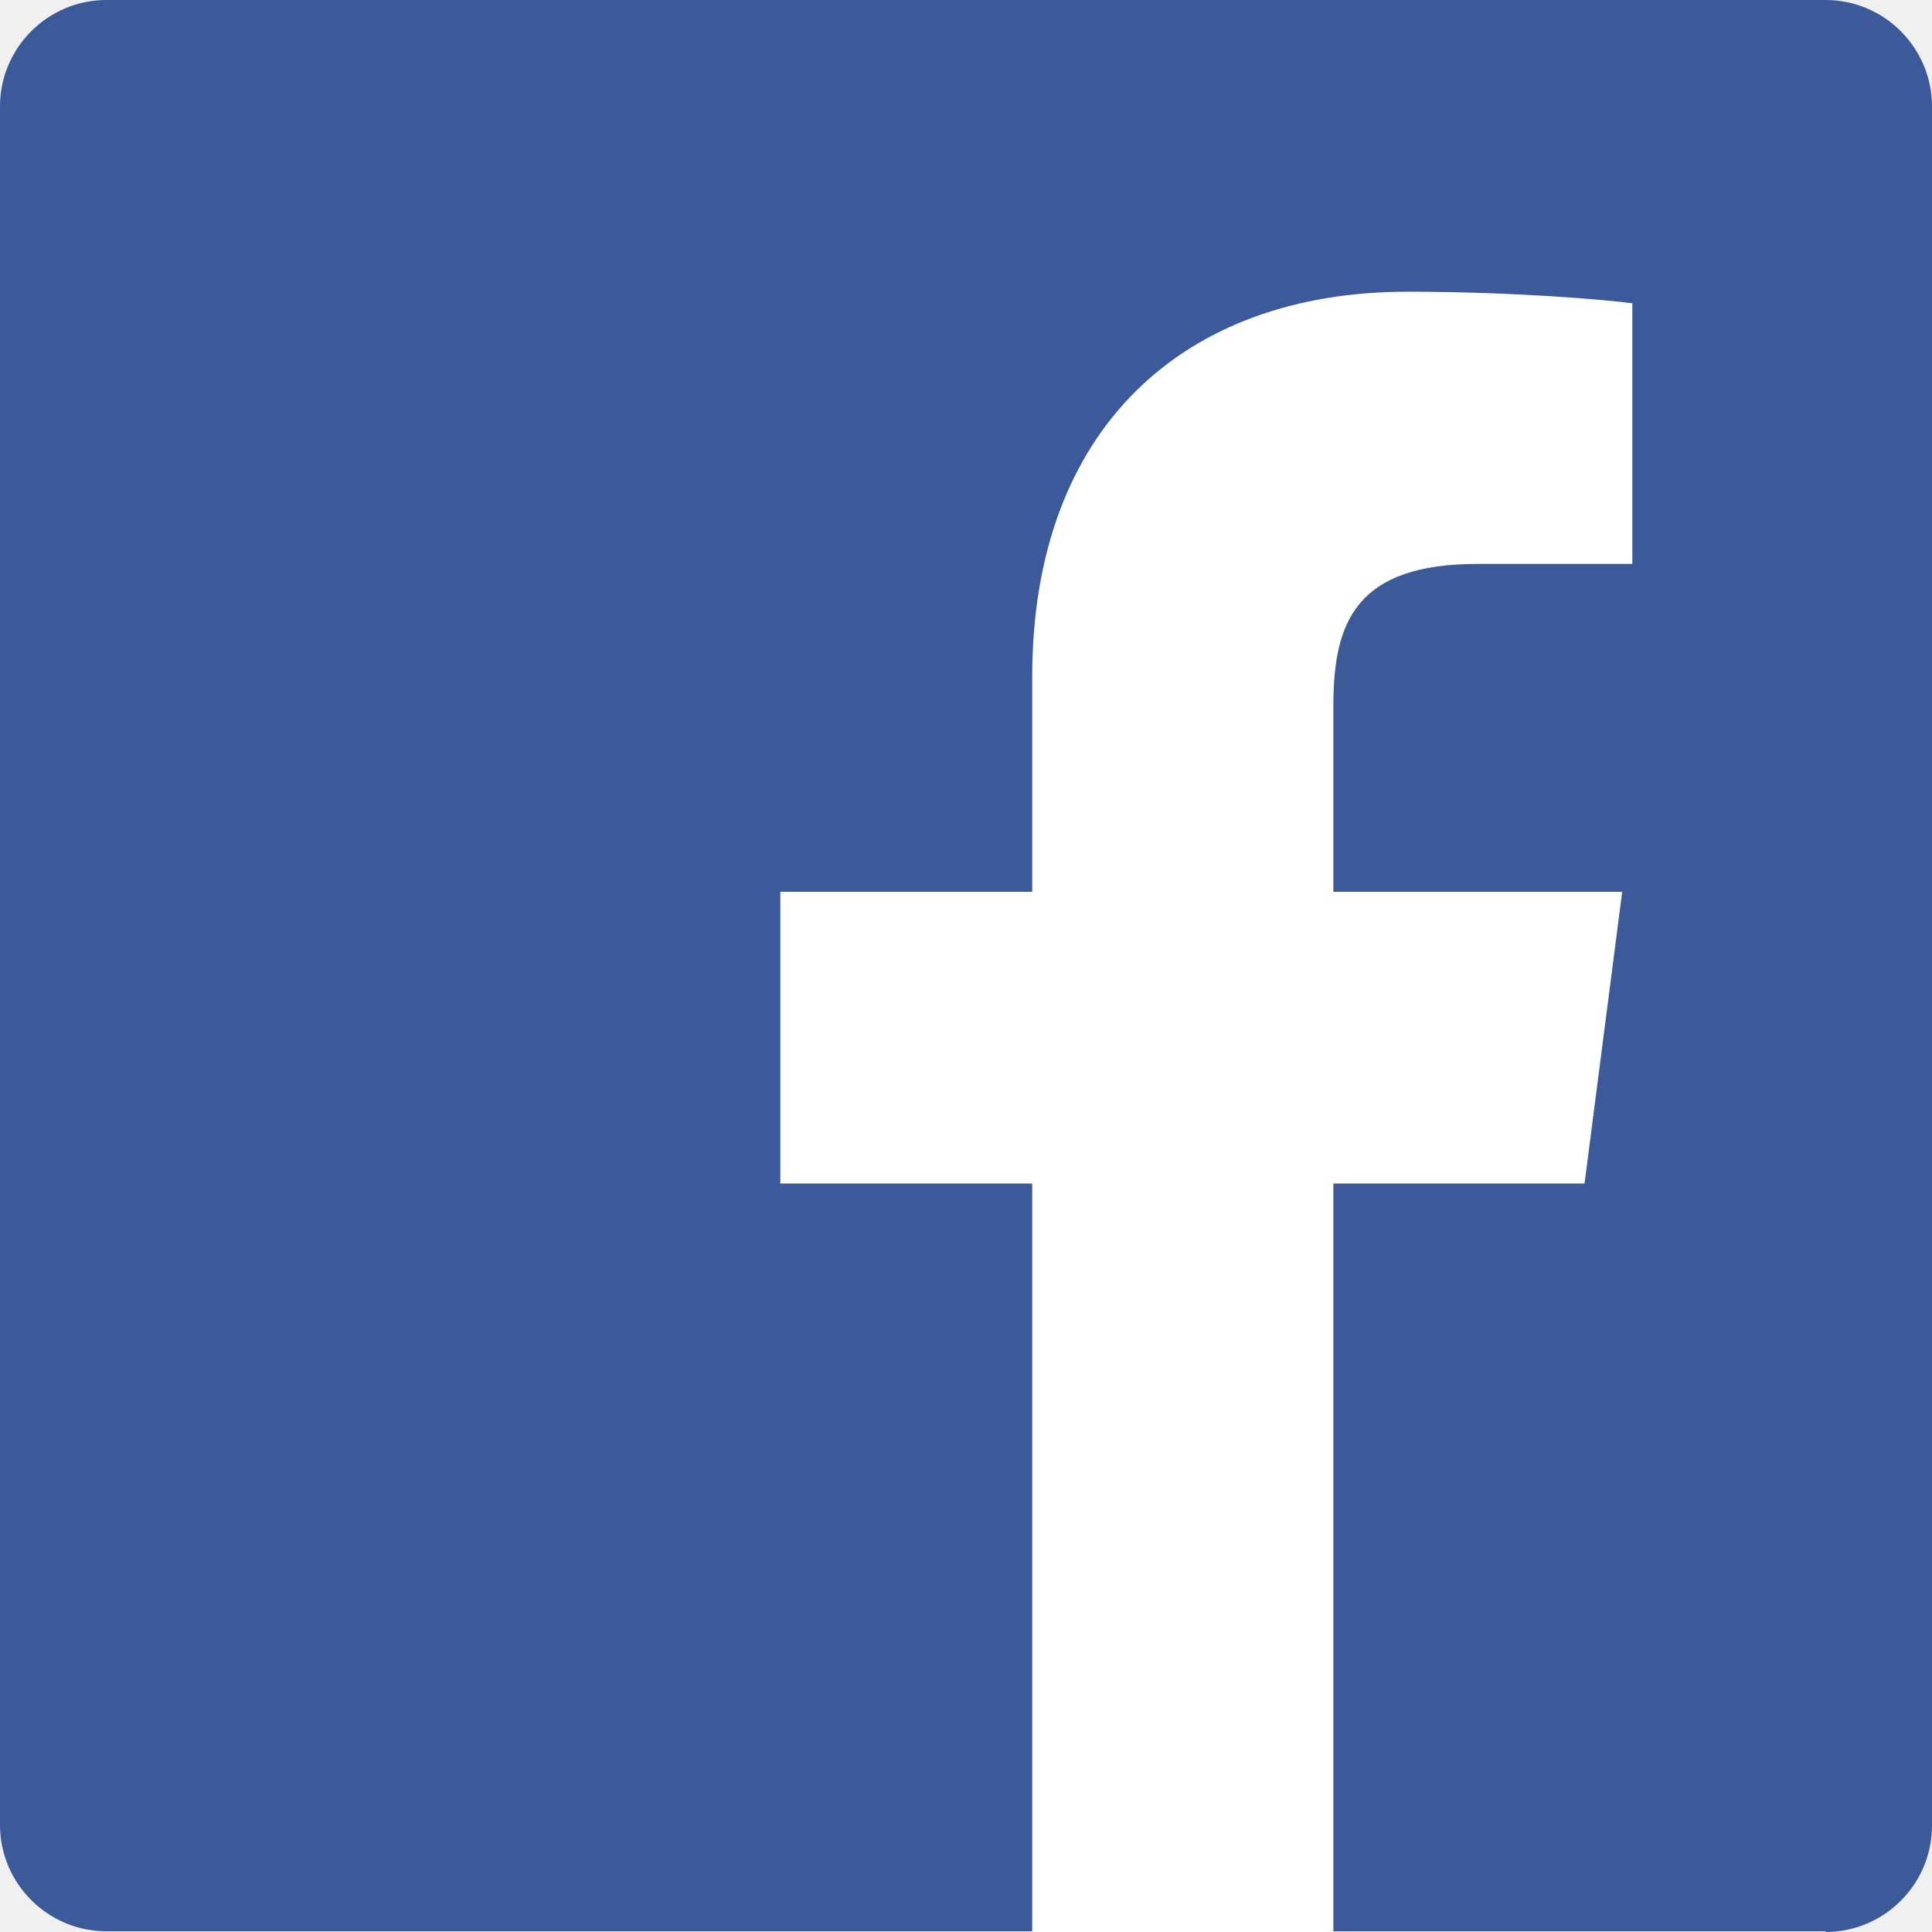
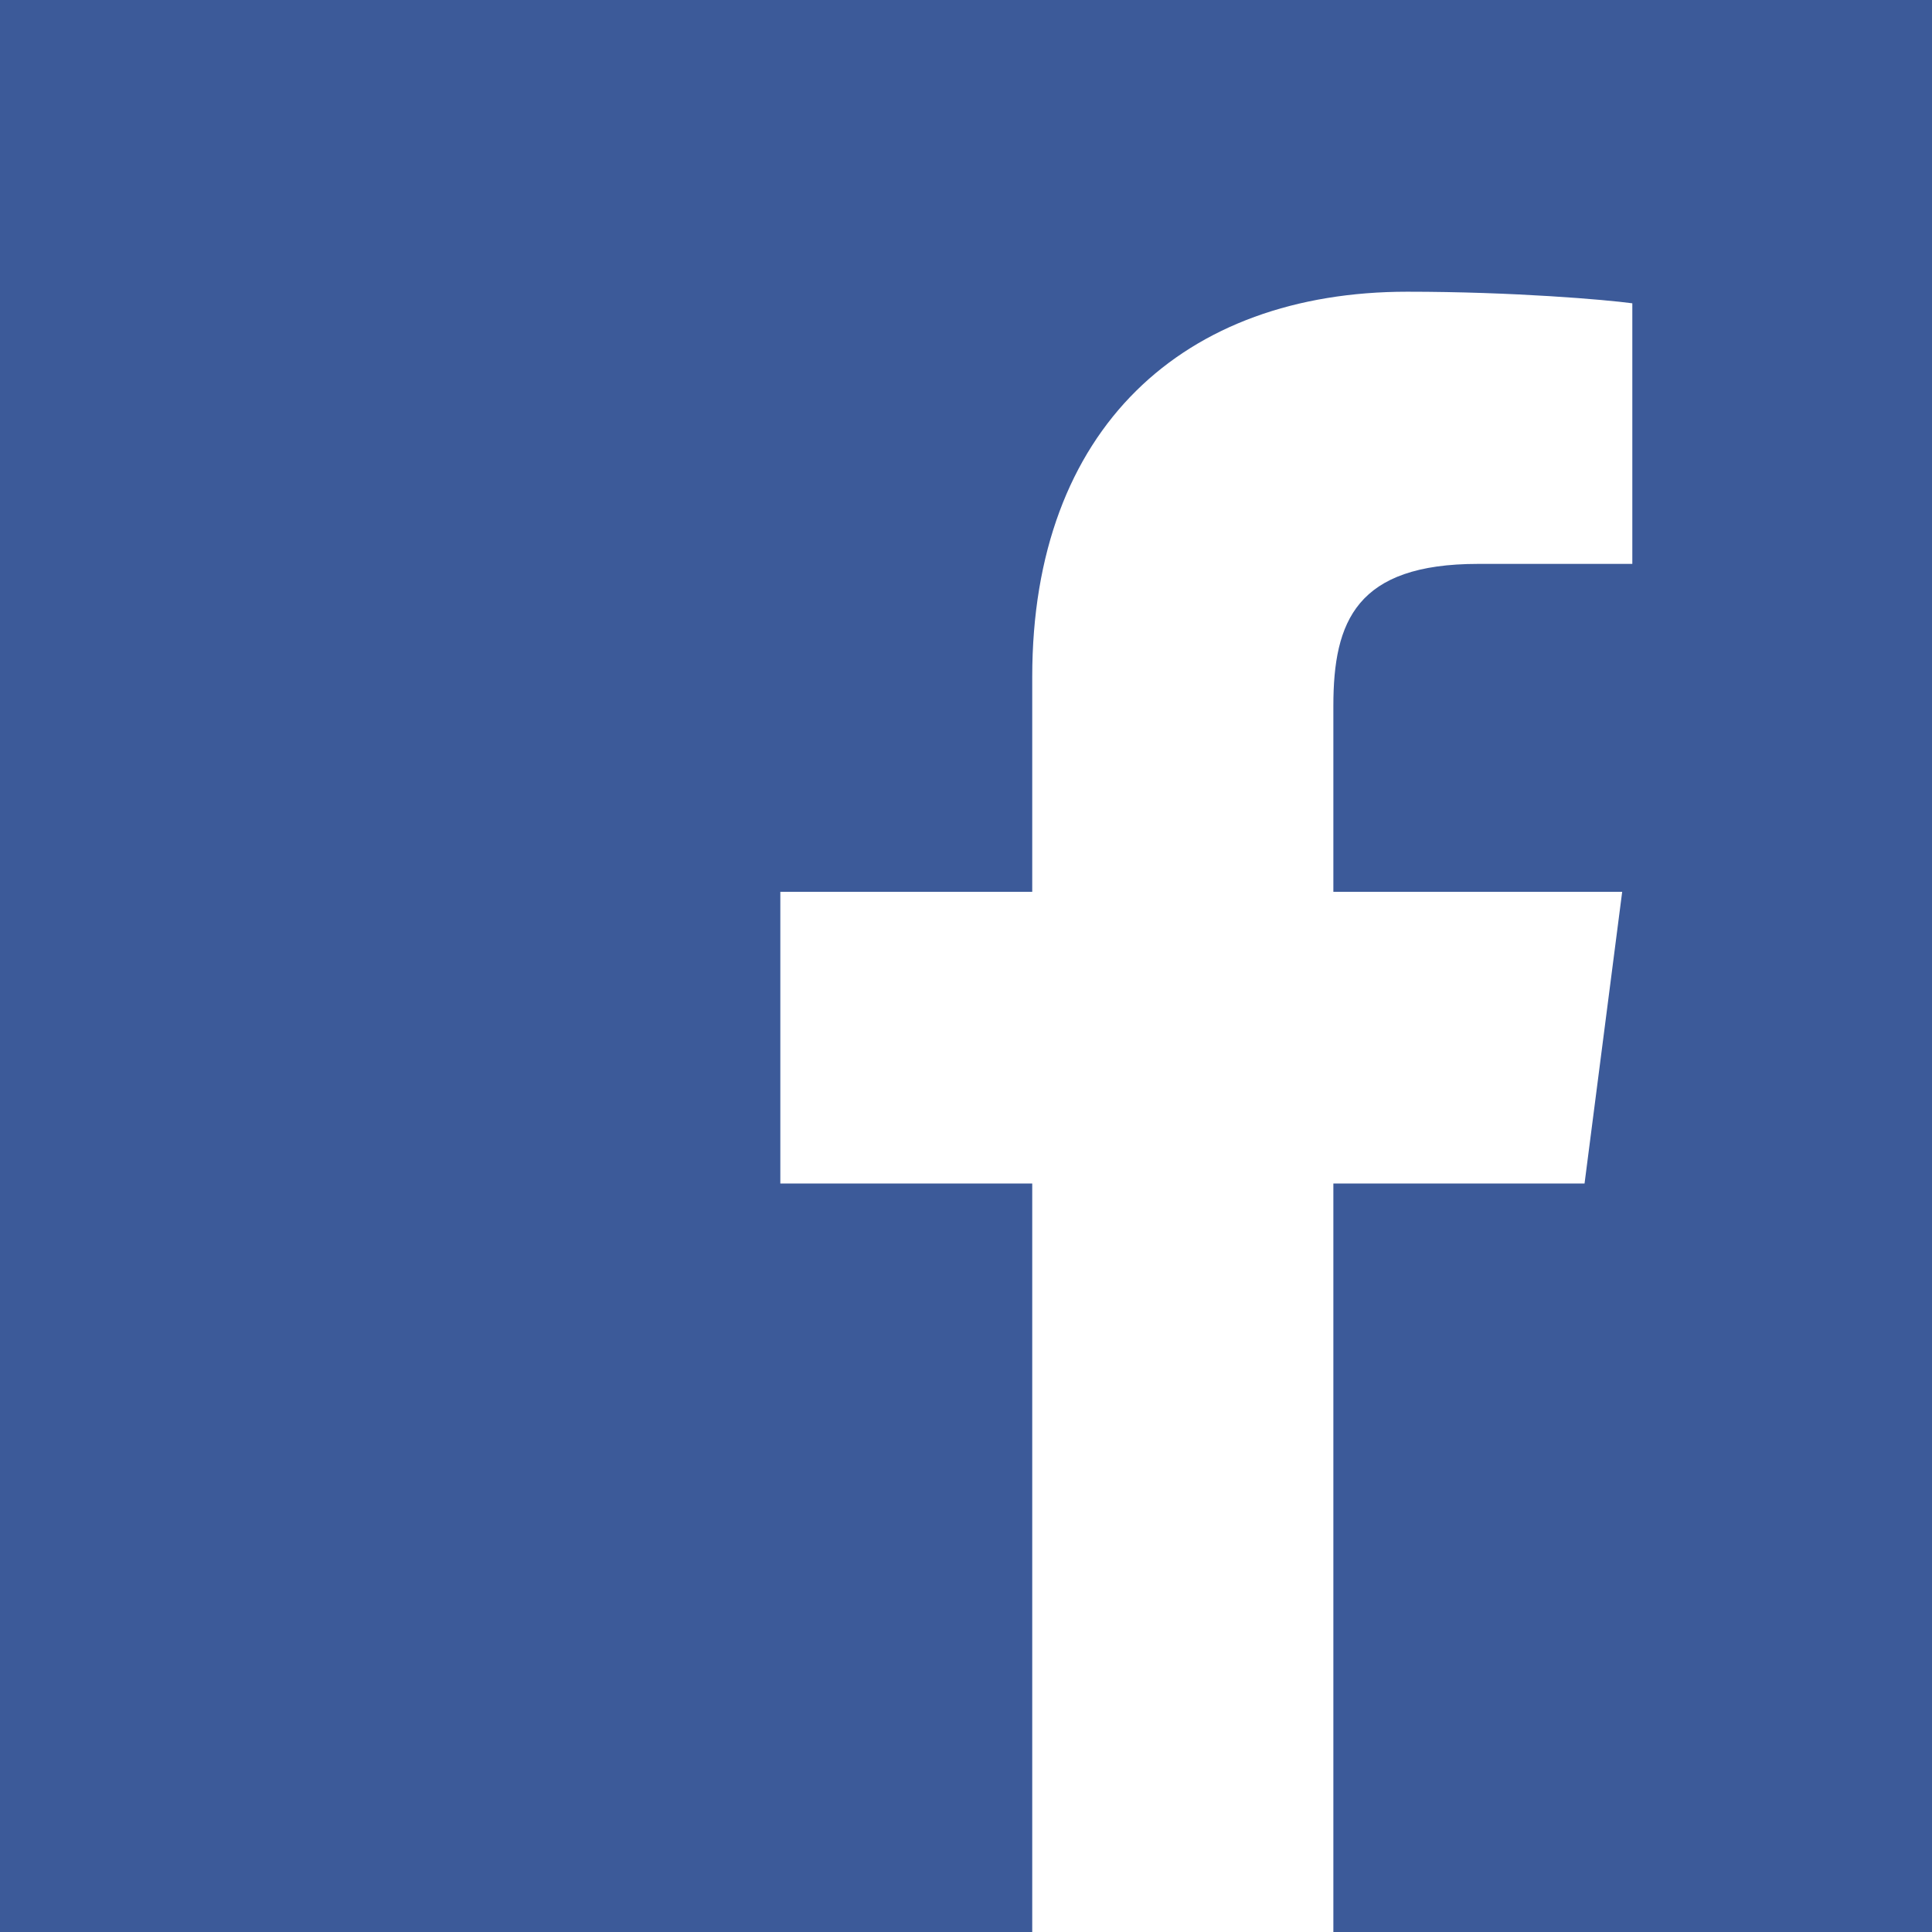
<svg xmlns="http://www.w3.org/2000/svg" version="1.1" id="Layer_1" x="0px" y="0px" viewBox="0 0 266.9 266.9" style="enable-background:new 0 0 266.9 266.9;" xml:space="preserve">
  <style type="text/css">
	.st0{fill:#3C5A99;}
	.st1{fill:#FFFFFF;}
</style>
-   <path id="Blue_1_" class="st0" d="M252.2,266.9c8.1,0,14.7-6.6,14.7-14.7V14.7c0-8.1-6.6-14.7-14.7-14.7H14.7C6.6,0,0,6.6,0,14.7  v237.4c0,8.1,6.6,14.7,14.7,14.7H252.2z" />
-   <path id="f" class="st1" d="M184.2,266.9V163.5h34.7l5.2-40.3h-39.9V97.5c0-11.7,3.2-19.6,20-19.6l21.3,0v-36  c-3.7-0.5-16.4-1.6-31.1-1.6c-30.8,0-51.8,18.8-51.8,53.2v29.7h-34.8v40.3h34.8v103.4H184.2z" />
+   <rect class="st0" width="266.9" height="266.9" />
+   <path id="f" class="st1" d="M184.2,266.9V163.5h34.7l5.2-40.3h-39.9V97.5c0-11.7,3.2-19.6,20-19.6h21.3v-36  c-3.7-0.5-16.4-1.6-31.1-1.6c-30.8,0-51.8,18.8-51.8,53.2v29.7h-34.8v40.3h34.8v103.4H184.2z" />
</svg>
